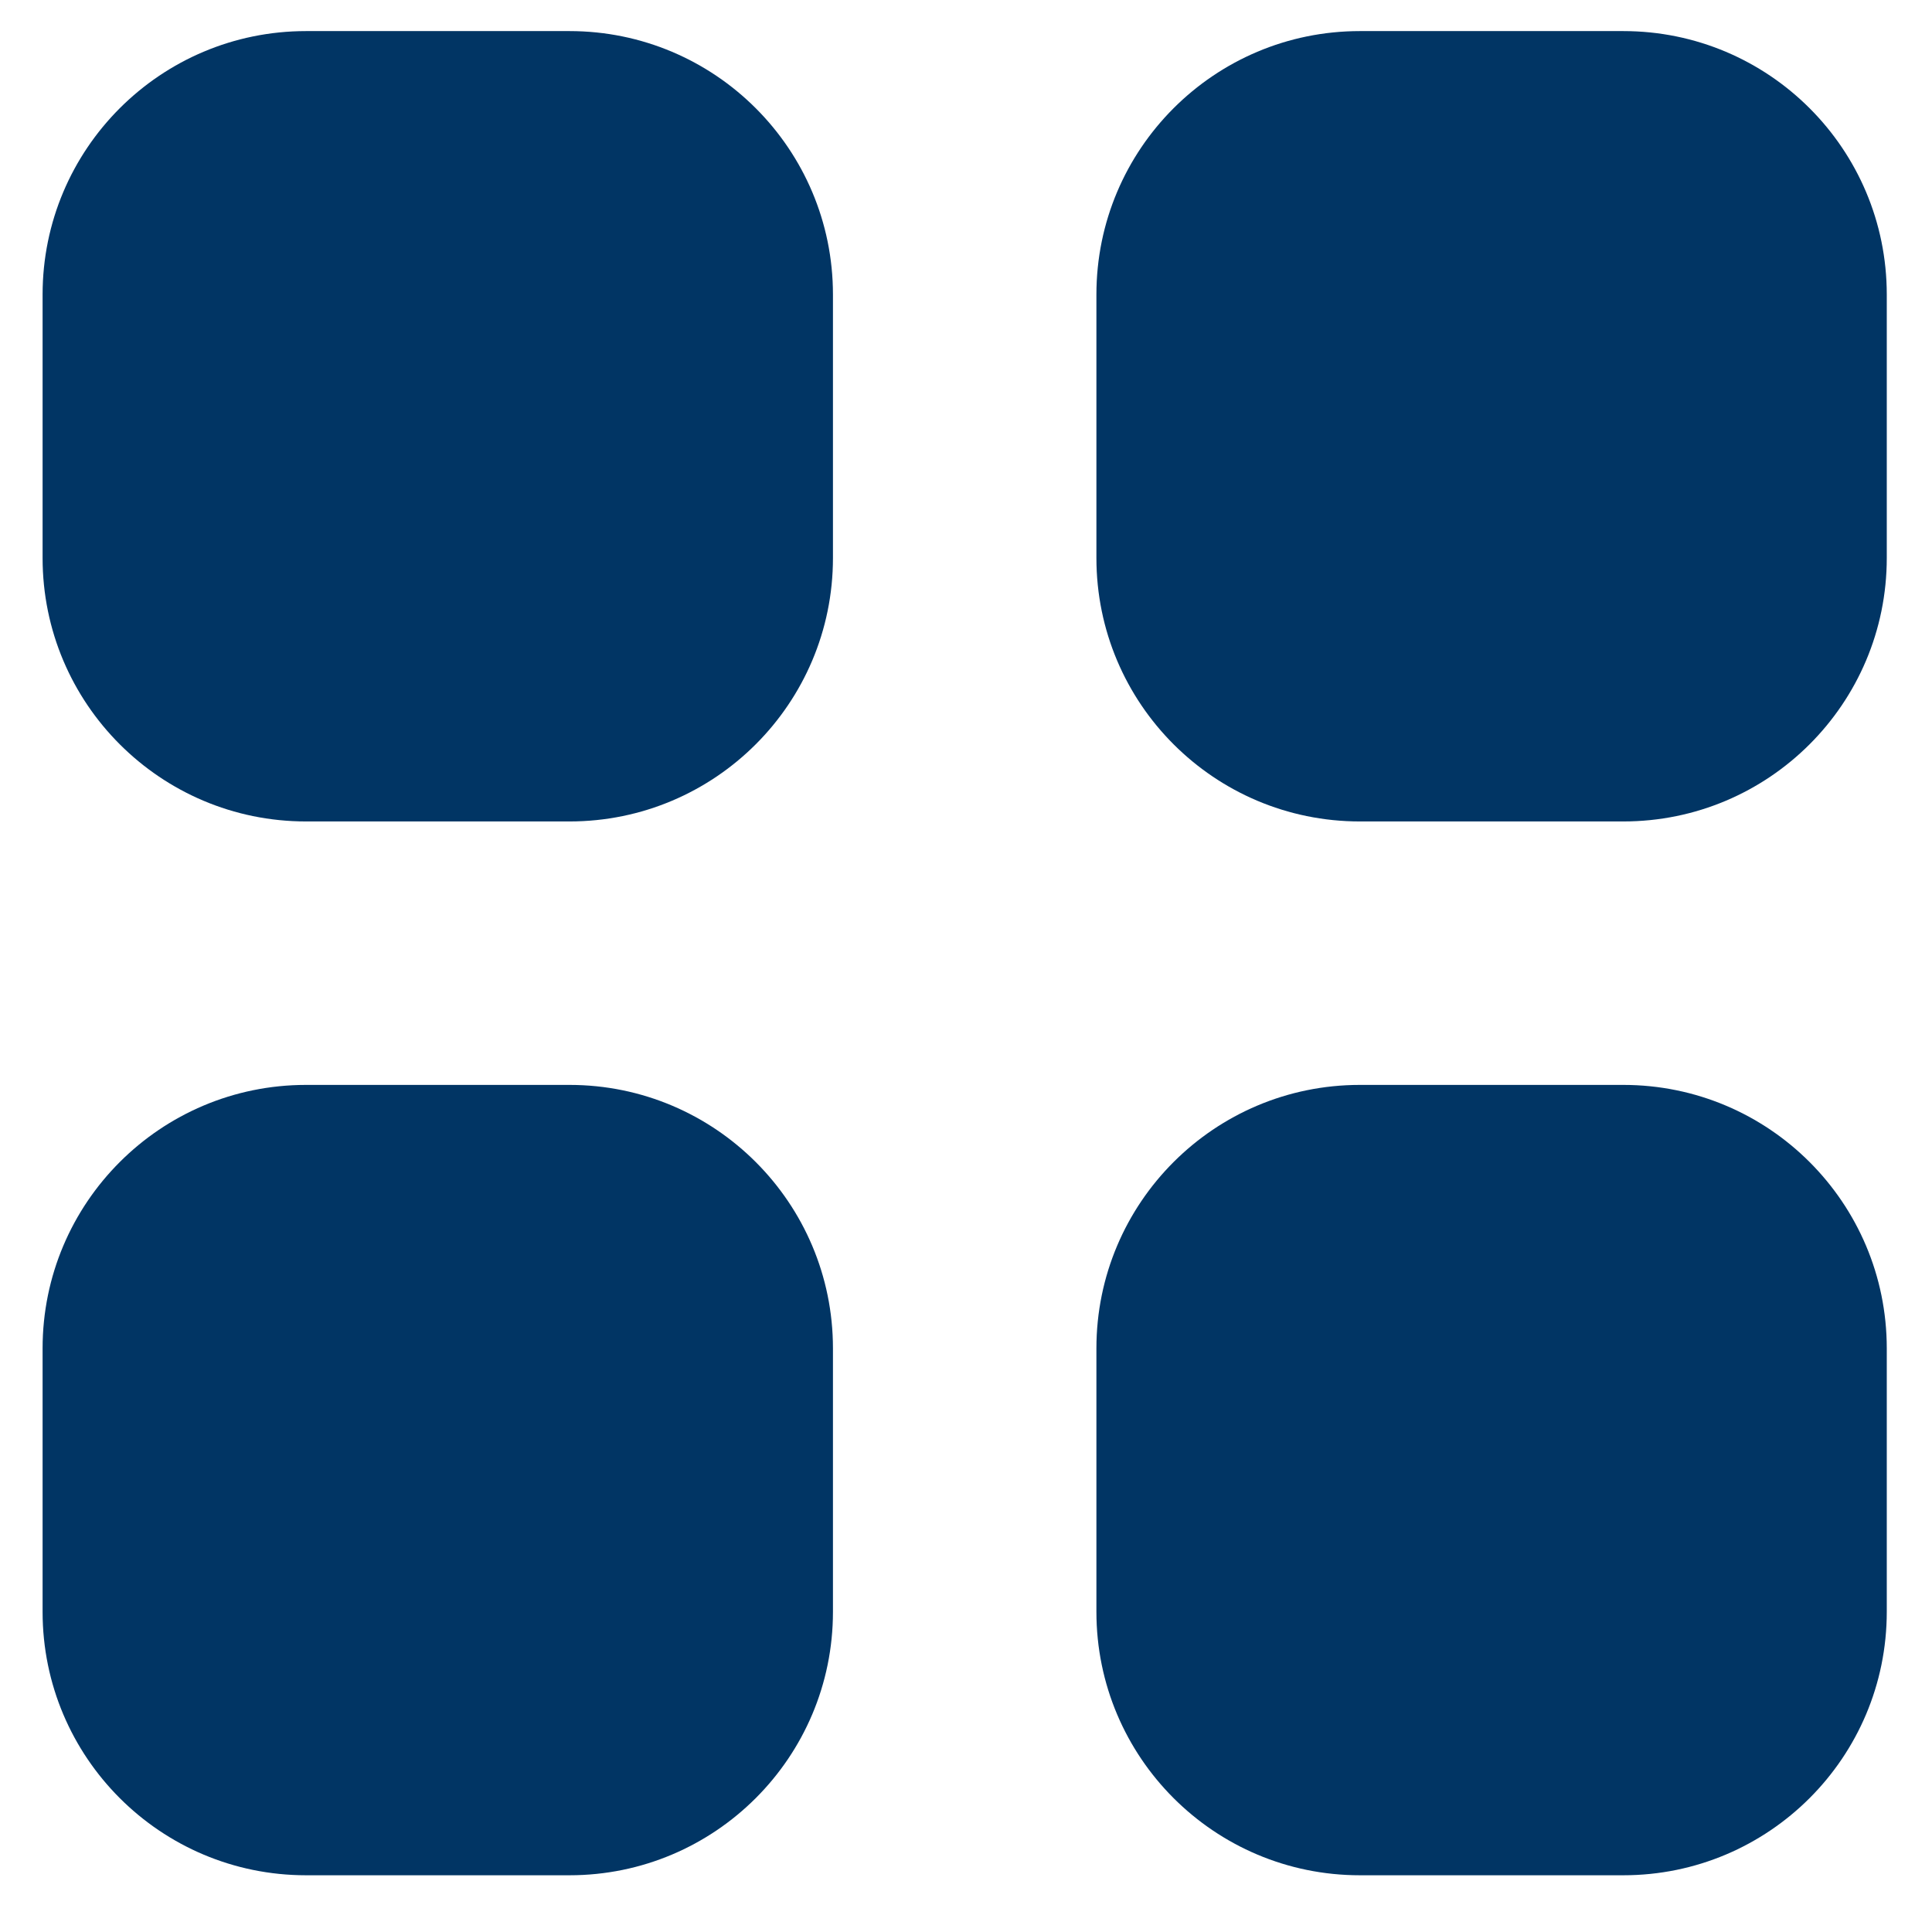
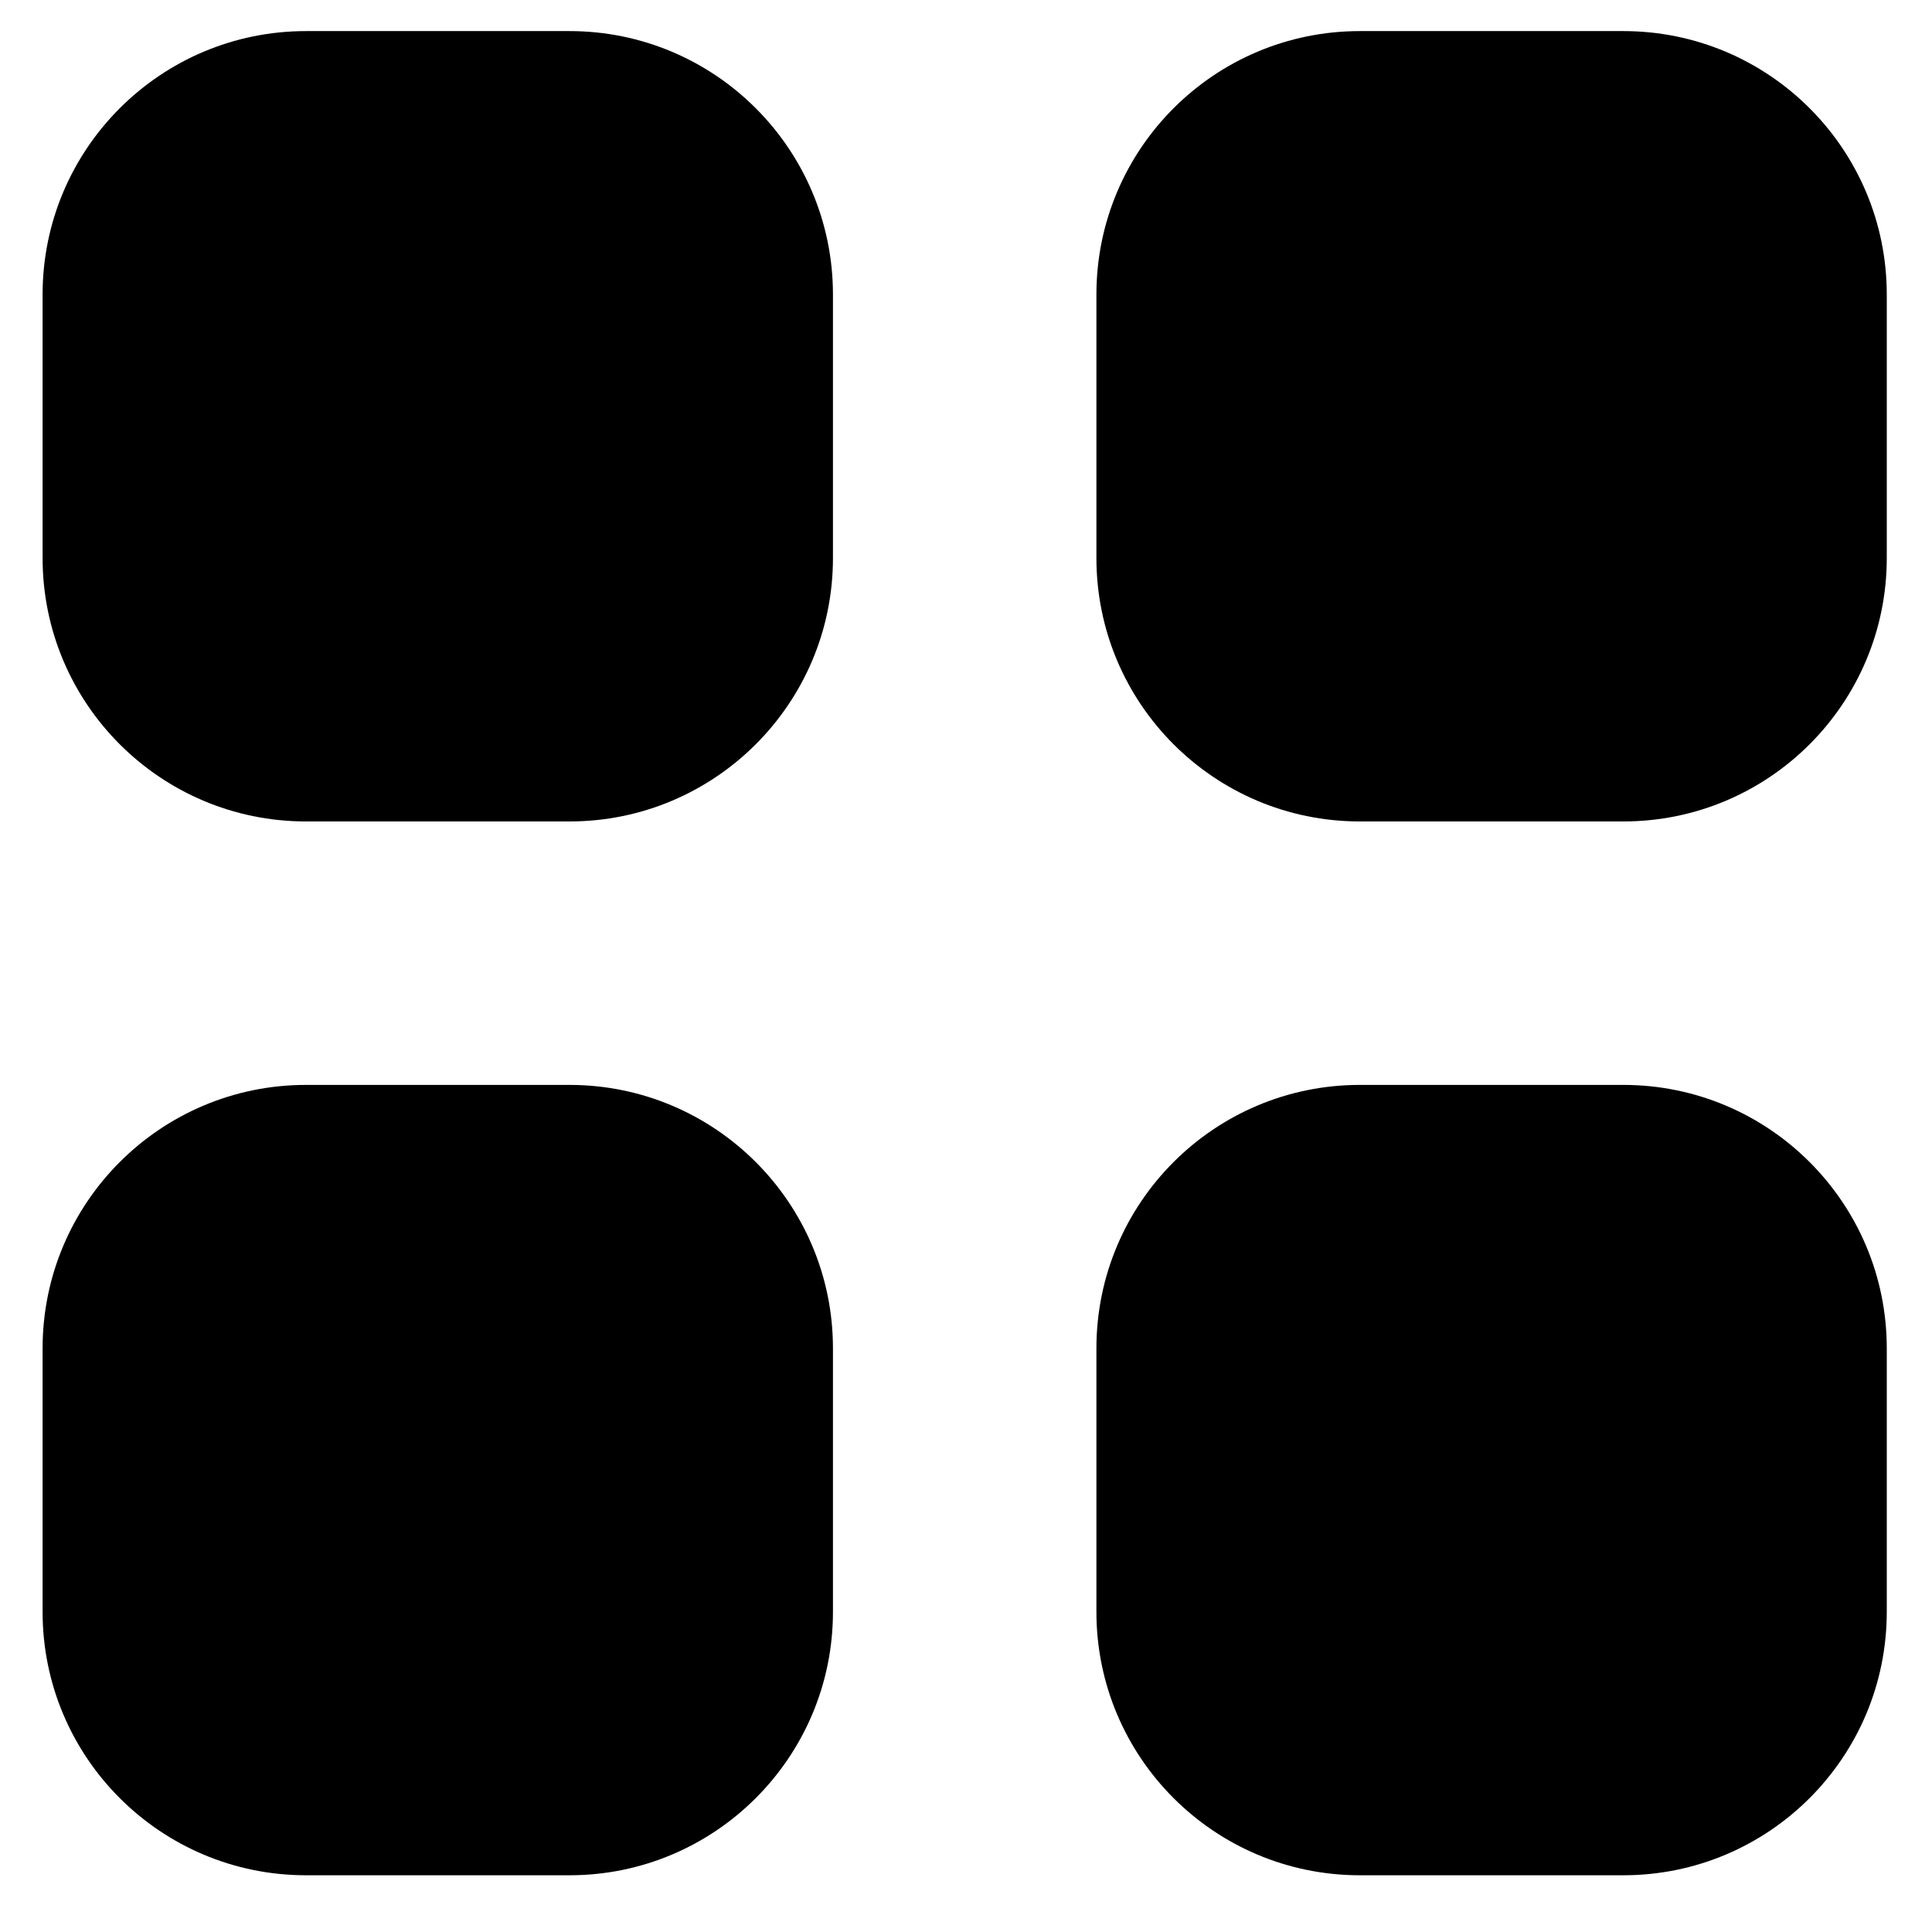
<svg xmlns="http://www.w3.org/2000/svg" width="22" height="22" viewBox="0 0 22 22" fill="none">
-   <path d="M3.485 0.354C1.828 0.354 0.485 1.697 0.485 3.354V6.354C0.485 8.011 1.828 9.354 3.485 9.354H6.485C8.141 9.354 9.485 8.011 9.485 6.354V3.354C9.485 1.697 8.141 0.354 6.485 0.354H3.485Z" fill="#013564" />
-   <path d="M3.485 12.354C1.828 12.354 0.485 13.697 0.485 15.354V18.354C0.485 20.011 1.828 21.354 3.485 21.354H6.485C8.141 21.354 9.485 20.011 9.485 18.354V15.354C9.485 13.697 8.141 12.354 6.485 12.354H3.485Z" fill="#013564" />
-   <path d="M12.485 3.354C12.485 1.697 13.828 0.354 15.485 0.354H18.485C20.142 0.354 21.485 1.697 21.485 3.354V6.354C21.485 8.011 20.142 9.354 18.485 9.354H15.485C13.828 9.354 12.485 8.011 12.485 6.354V3.354Z" fill="#013564" />
-   <path d="M12.485 15.354C12.485 13.697 13.828 12.354 15.485 12.354H18.485C20.142 12.354 21.485 13.697 21.485 15.354V18.354C21.485 20.011 20.142 21.354 18.485 21.354H15.485C13.828 21.354 12.485 20.011 12.485 18.354V15.354Z" fill="#013564" />
+   <path d="M3.485 0.354C1.828 0.354 0.485 1.697 0.485 3.354V6.354C0.485 8.011 1.828 9.354 3.485 9.354H6.485C8.141 9.354 9.485 8.011 9.485 6.354V3.354C9.485 1.697 8.141 0.354 6.485 0.354H3.485Z" fill="#000" />
+   <path d="M3.485 12.354C1.828 12.354 0.485 13.697 0.485 15.354V18.354C0.485 20.011 1.828 21.354 3.485 21.354H6.485C8.141 21.354 9.485 20.011 9.485 18.354V15.354C9.485 13.697 8.141 12.354 6.485 12.354H3.485Z" fill="#000" />
+   <path d="M12.485 3.354C12.485 1.697 13.828 0.354 15.485 0.354H18.485C20.142 0.354 21.485 1.697 21.485 3.354V6.354C21.485 8.011 20.142 9.354 18.485 9.354H15.485C13.828 9.354 12.485 8.011 12.485 6.354V3.354Z" fill="#000" />
+   <path d="M12.485 15.354C12.485 13.697 13.828 12.354 15.485 12.354H18.485C20.142 12.354 21.485 13.697 21.485 15.354V18.354C21.485 20.011 20.142 21.354 18.485 21.354H15.485C13.828 21.354 12.485 20.011 12.485 18.354V15.354Z" fill="#000" />
</svg>
